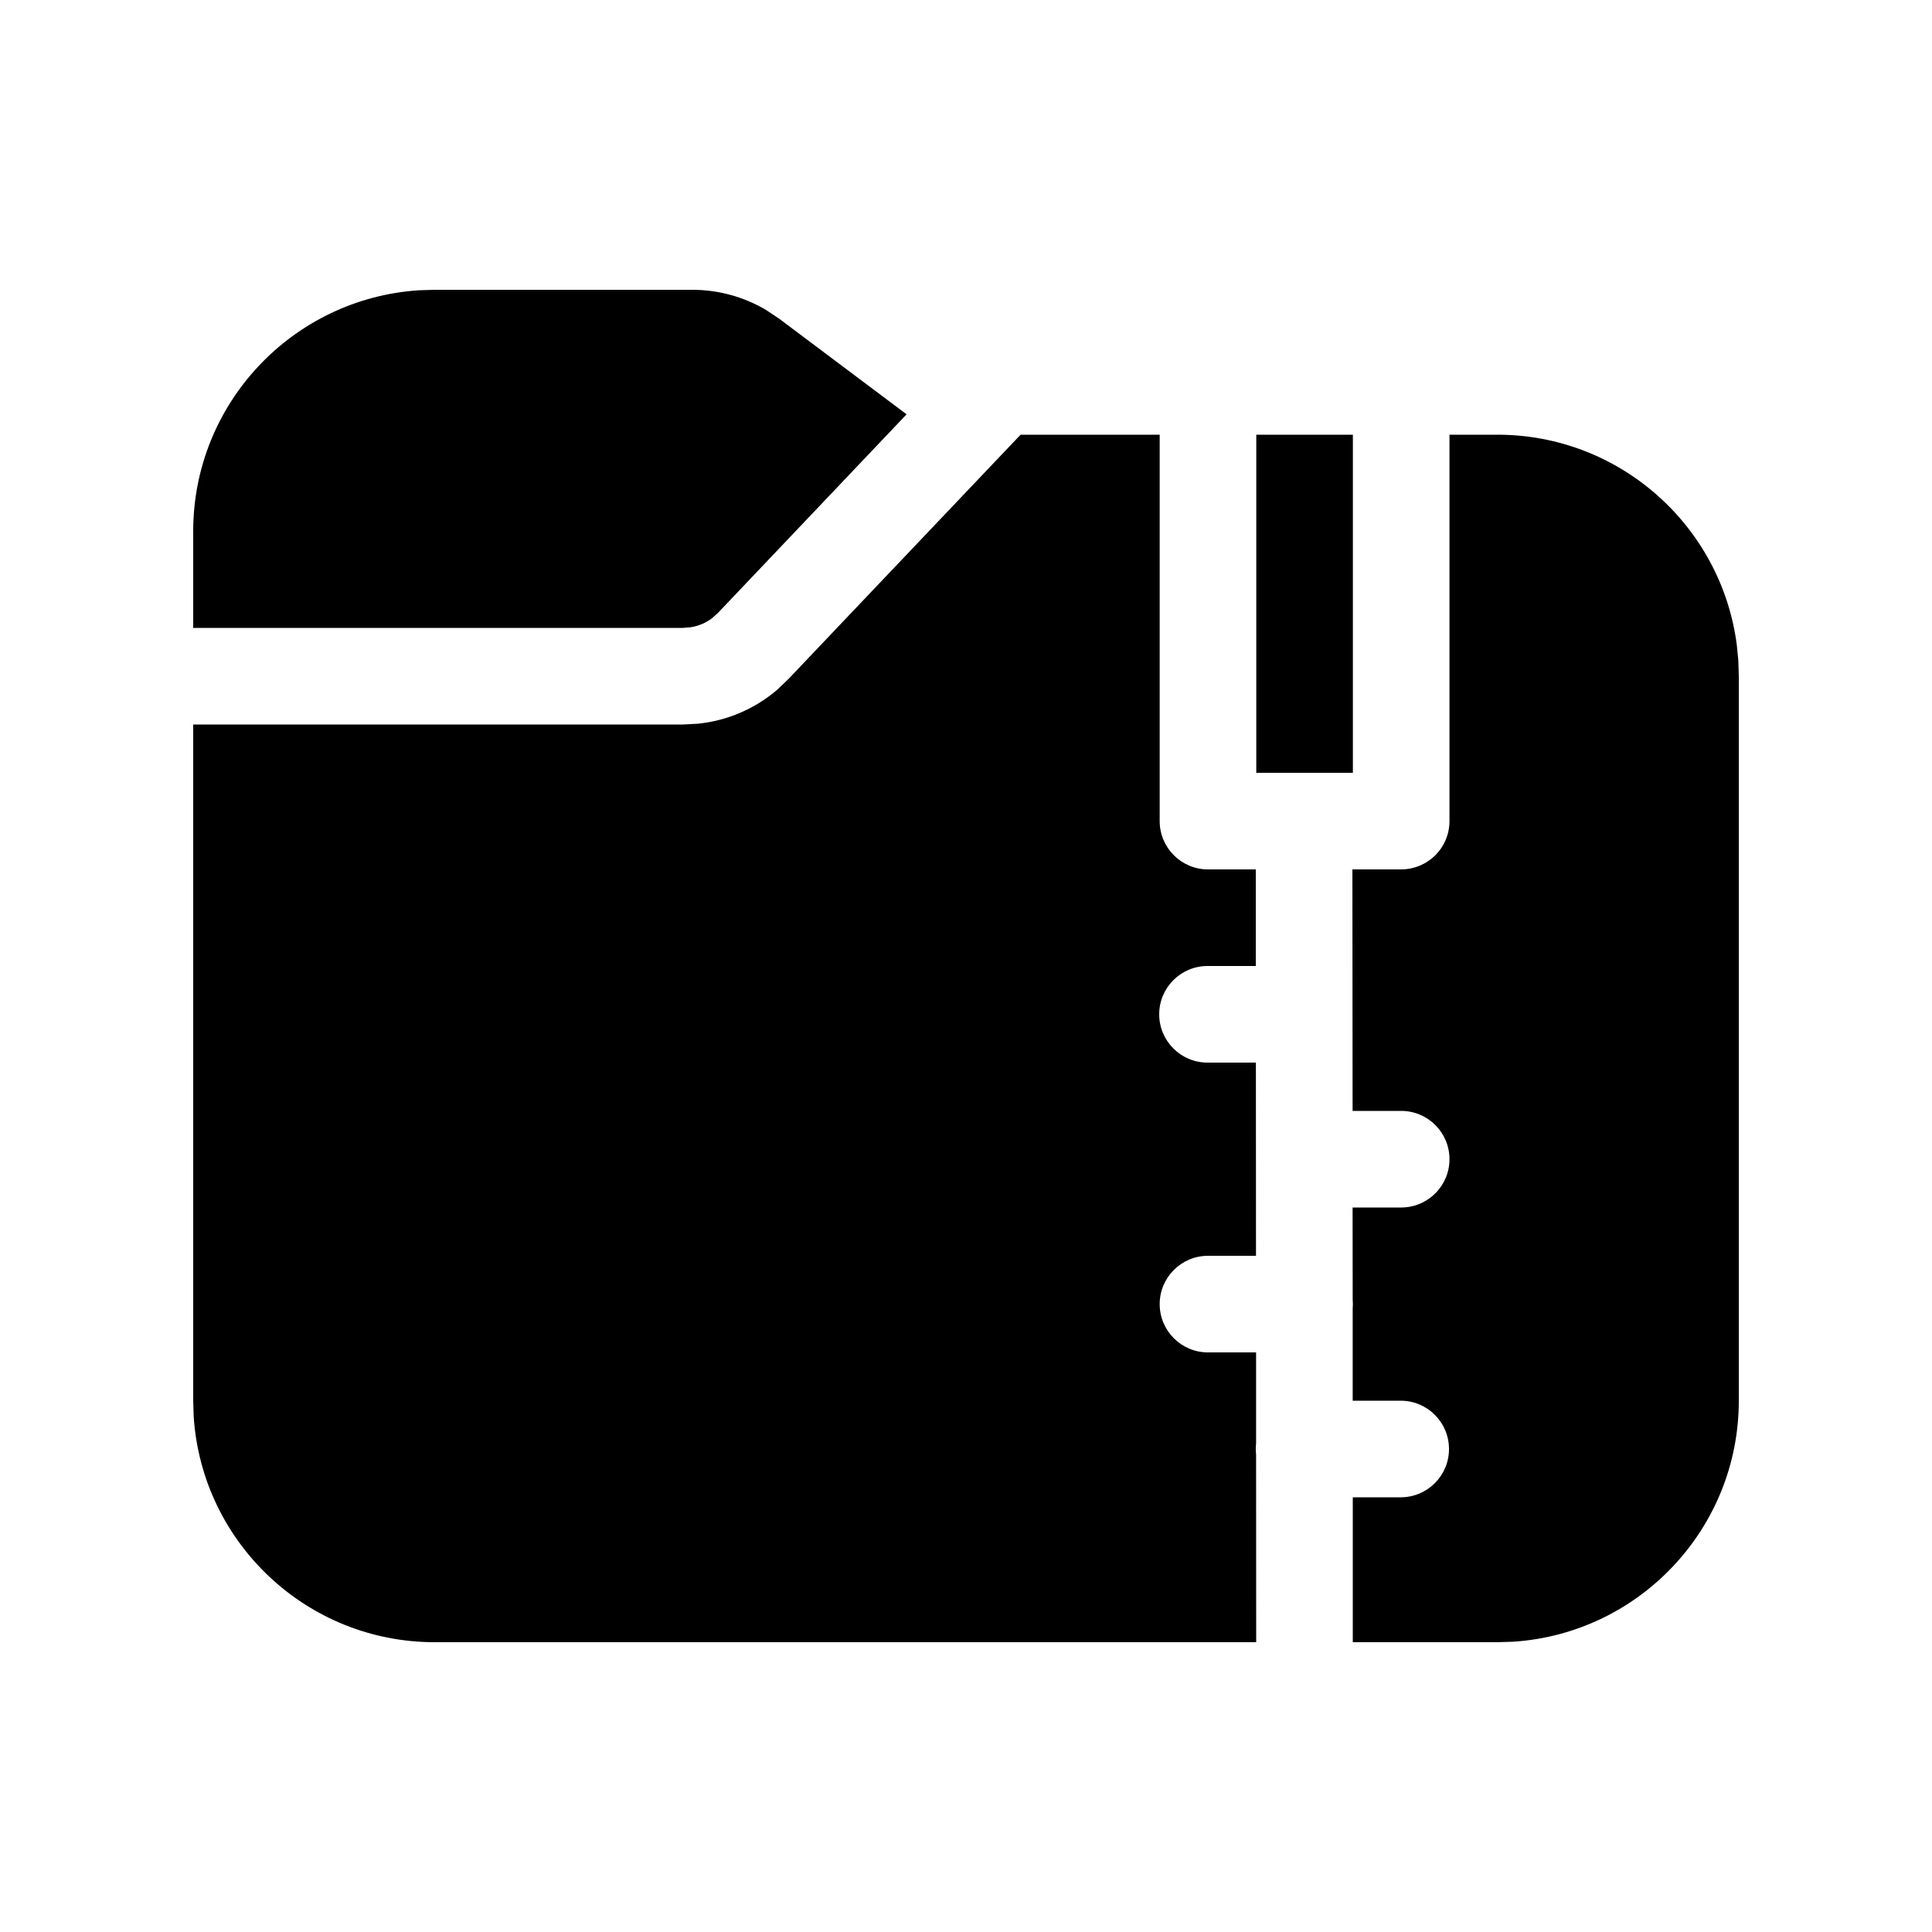
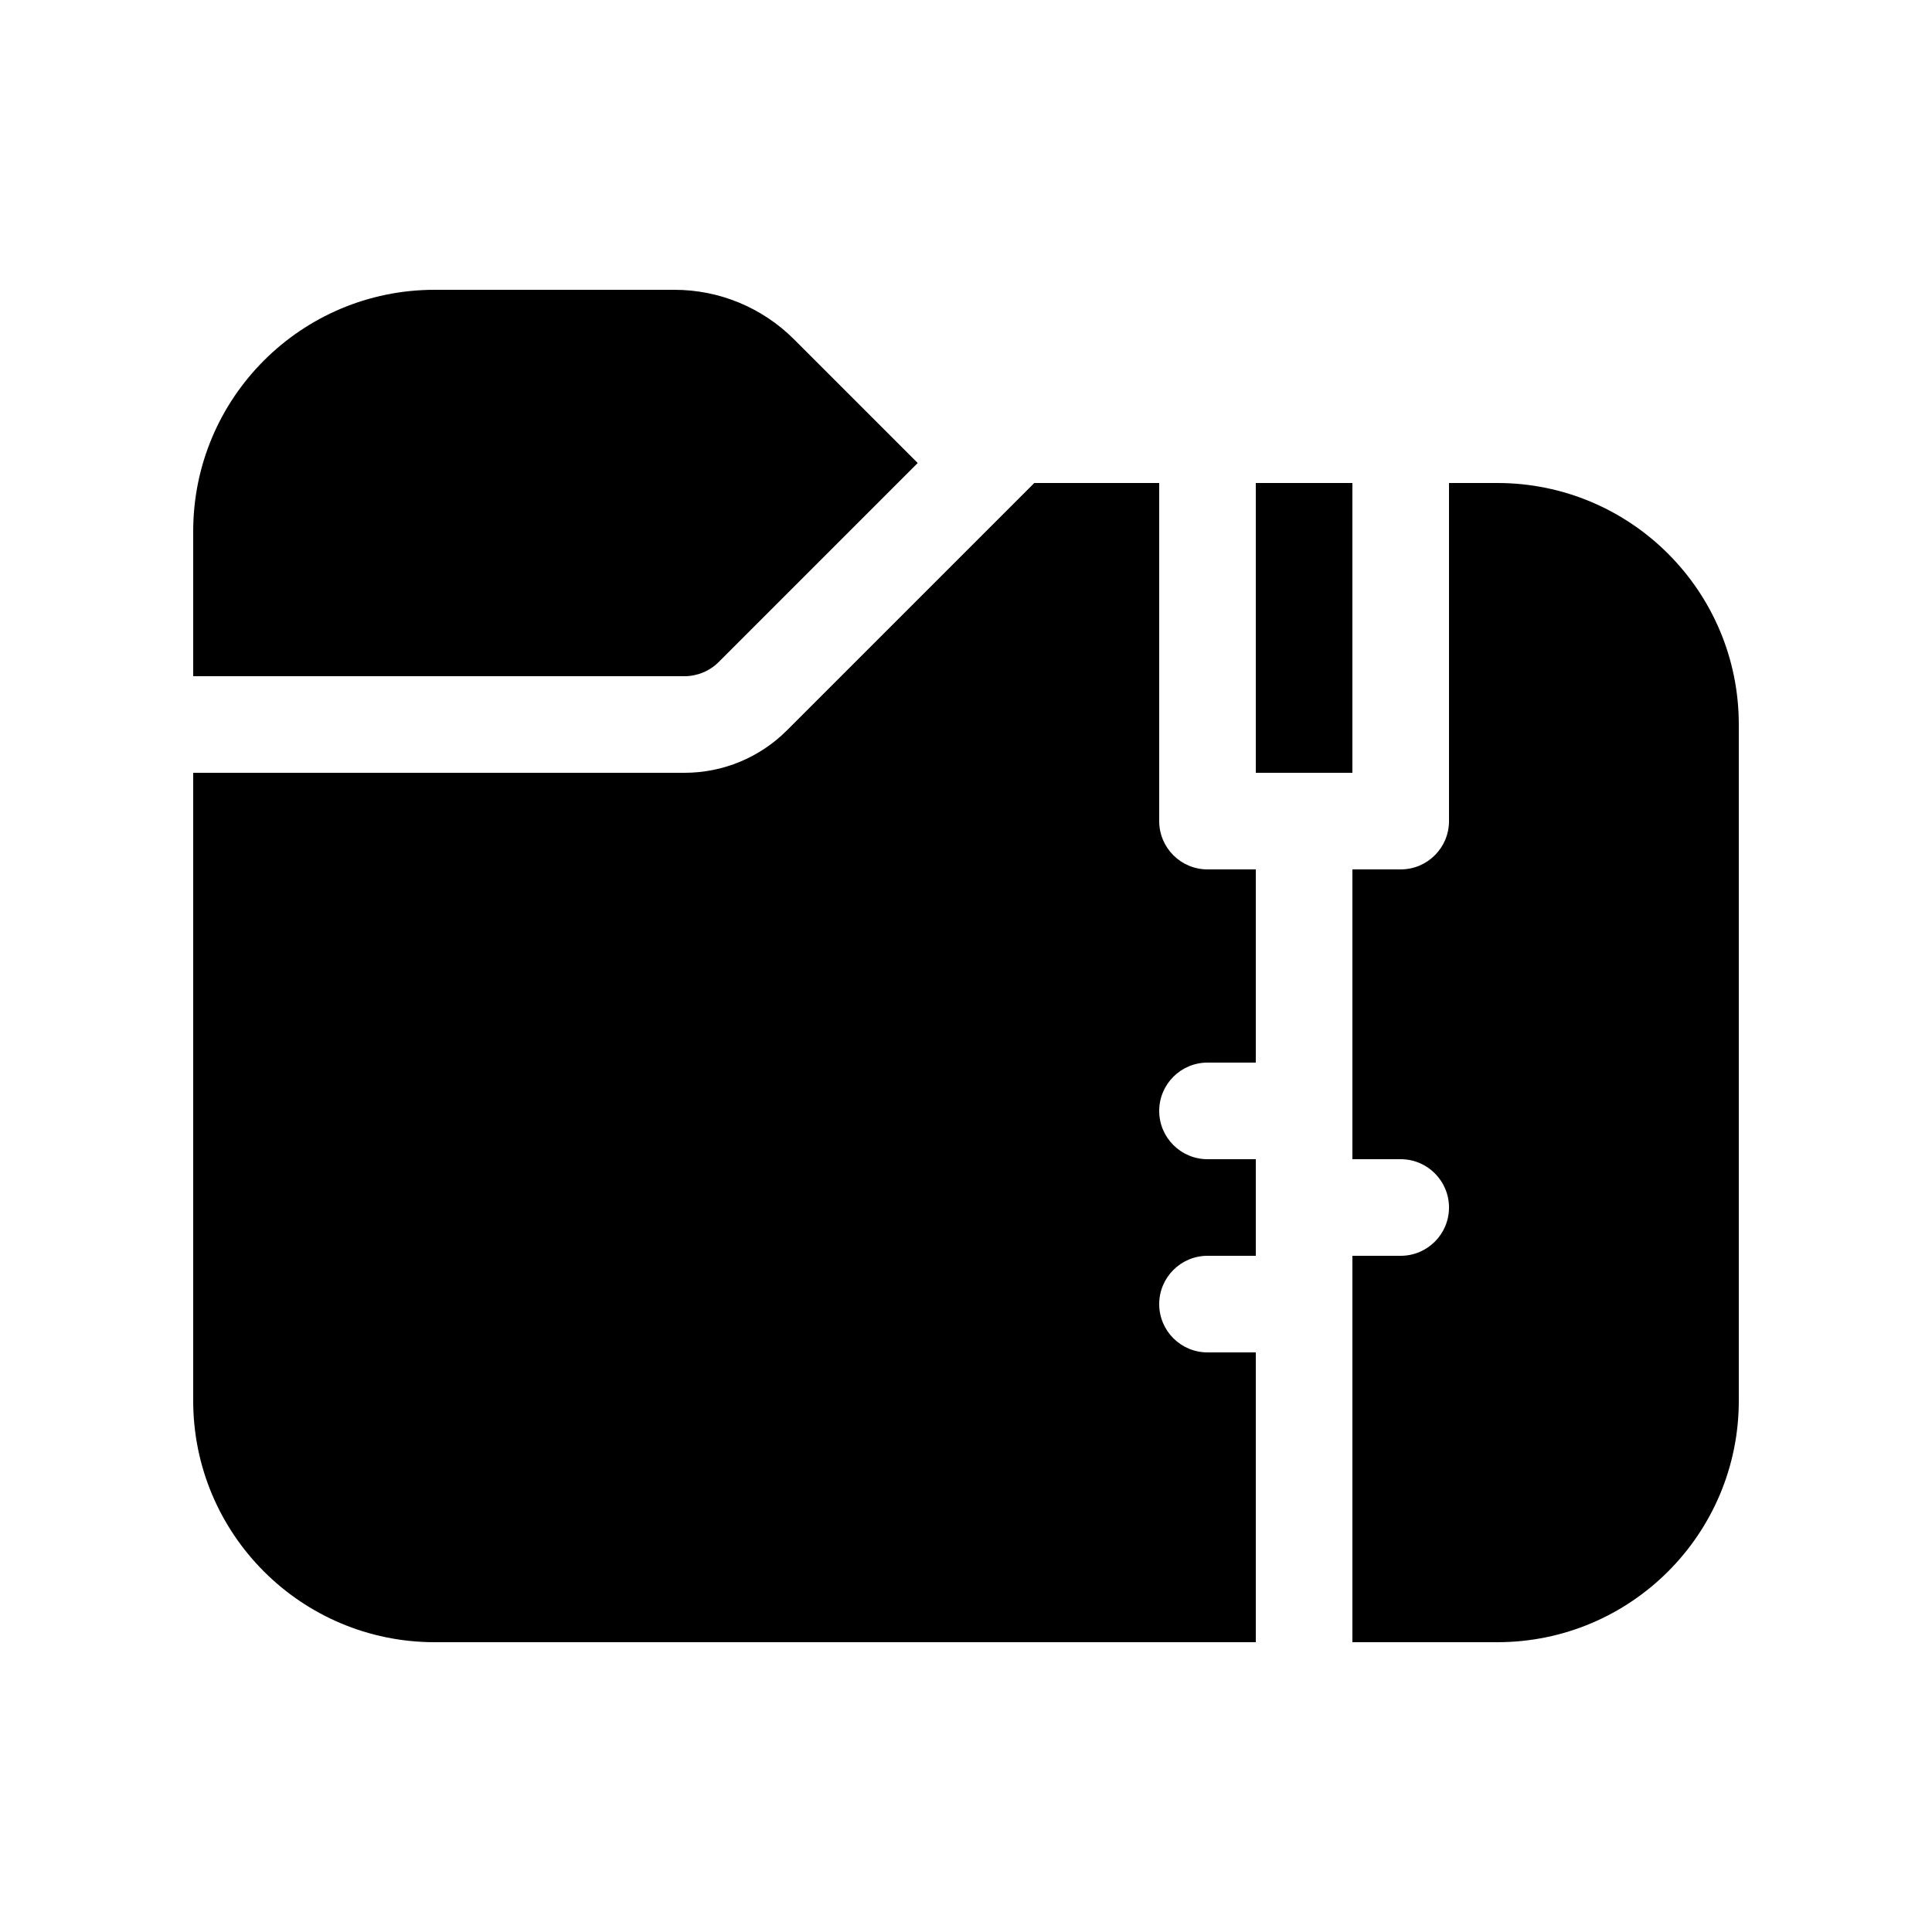
<svg xmlns="http://www.w3.org/2000/svg" viewBox="0 0 20 20" fill="none">
-   <path d="M12.005 4.5H10.565L8.158 7.033L8.047 7.139C7.815 7.338 7.528 7.461 7.224 7.492L7.071 7.5H2V14.5L2.005 14.664C2.09 15.969 3.175 17 4.5 17H13.004L13.003 15.059C13.001 15.039 13 15.02 13 15C13 14.98 13.001 14.961 13.003 14.942L13.003 14H12.505C12.229 14 12.005 13.776 12.005 13.5C12.005 13.224 12.229 13 12.505 13H13.002L13.001 11L13 11H12.5C12.224 11 12 10.776 12 10.5C12 10.224 12.224 10 12.5 10H13L13 9H12.505C12.229 9 12.005 8.776 12.005 8.5V4.5ZM14.005 4.5H13.005V8H14.005V4.5ZM15.005 4.5H15.5C16.77 4.5 17.819 5.447 17.979 6.674L17.995 6.836L18 7V14.5C18 15.825 16.968 16.91 15.664 16.995L15.5 17H14.004L14.004 15.5H14.5C14.776 15.5 15 15.276 15 15C15 14.724 14.776 14.5 14.5 14.5H14.003L14.003 13.545C14.004 13.53 14.005 13.515 14.005 13.5C14.005 13.485 14.004 13.47 14.003 13.454L14.002 12.5H14.505C14.781 12.5 15.005 12.276 15.005 12C15.005 11.724 14.781 11.5 14.505 11.5H14.002L14 9H14.505C14.637 9 14.764 8.947 14.858 8.854C14.952 8.76 15.005 8.633 15.005 8.5V4.5ZM7.932 3.21C7.702 3.073 7.437 3 7.167 3H4.5L4.336 3.005C3.032 3.09 2 4.175 2 5.5V6.5H7.071L7.152 6.493C7.232 6.48 7.308 6.448 7.372 6.399L7.433 6.344L9.385 4.289L8.067 3.3L7.932 3.21Z" fill="currentColor" />
+   <path d="M4.5 3C3.119 3 2 4.119 2 5.5V7H7.086C7.218 7 7.346 6.947 7.439 6.854L9.5 4.793L8.22 3.513C7.891 3.184 7.446 3 6.982 3H4.5ZM2 14.5V8H7.086C7.484 8 7.865 7.842 8.146 7.561L10.707 5H12V8.5C12 8.776 12.224 9 12.5 9H13V11H12.5C12.224 11 12 11.224 12 11.5C12 11.776 12.224 12 12.5 12H13V13H12.5C12.224 13 12 13.224 12 13.5C12 13.776 12.224 14 12.5 14H13V17H4.5C3.119 17 2 15.881 2 14.5ZM14 17H15.5C16.881 17 18 15.881 18 14.5V7.5C18 6.119 16.881 5 15.5 5H15V8.5C15 8.776 14.776 9 14.5 9H14V12H14.5C14.776 12 15 12.224 15 12.5C15 12.776 14.776 13 14.5 13H14V17ZM14 5H13V8H14V5Z" fill="currentColor" />
</svg>
